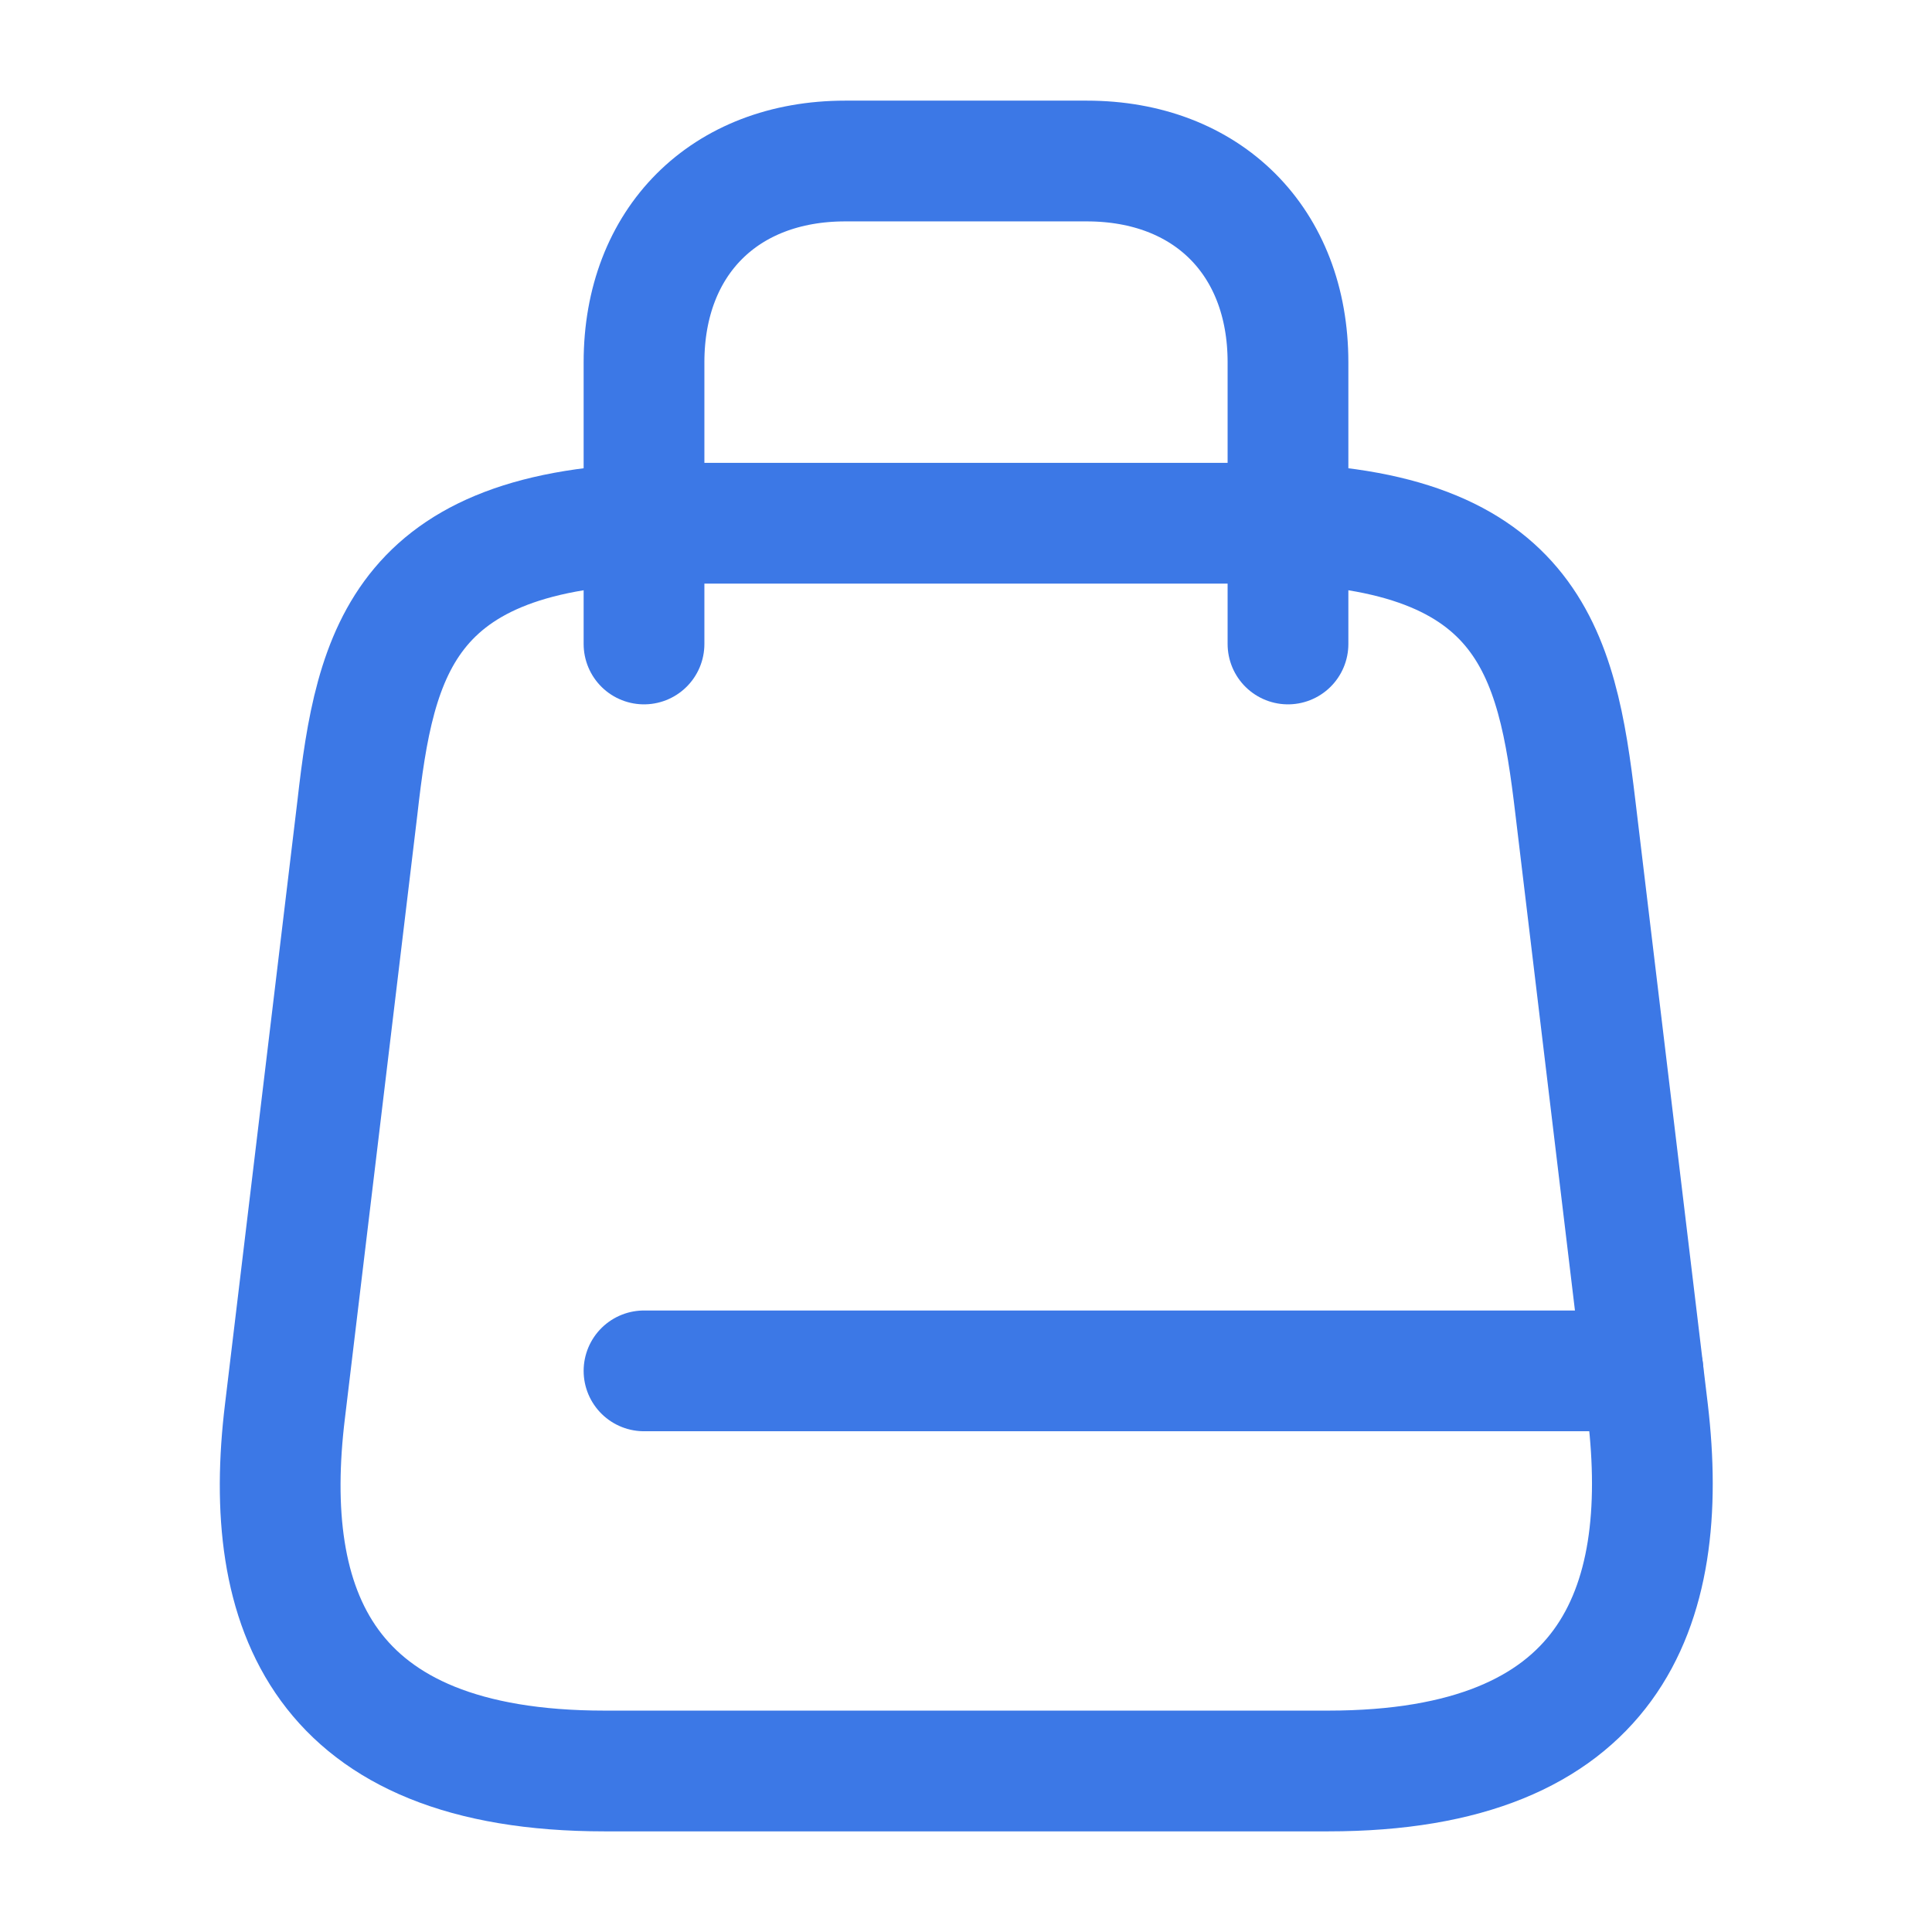
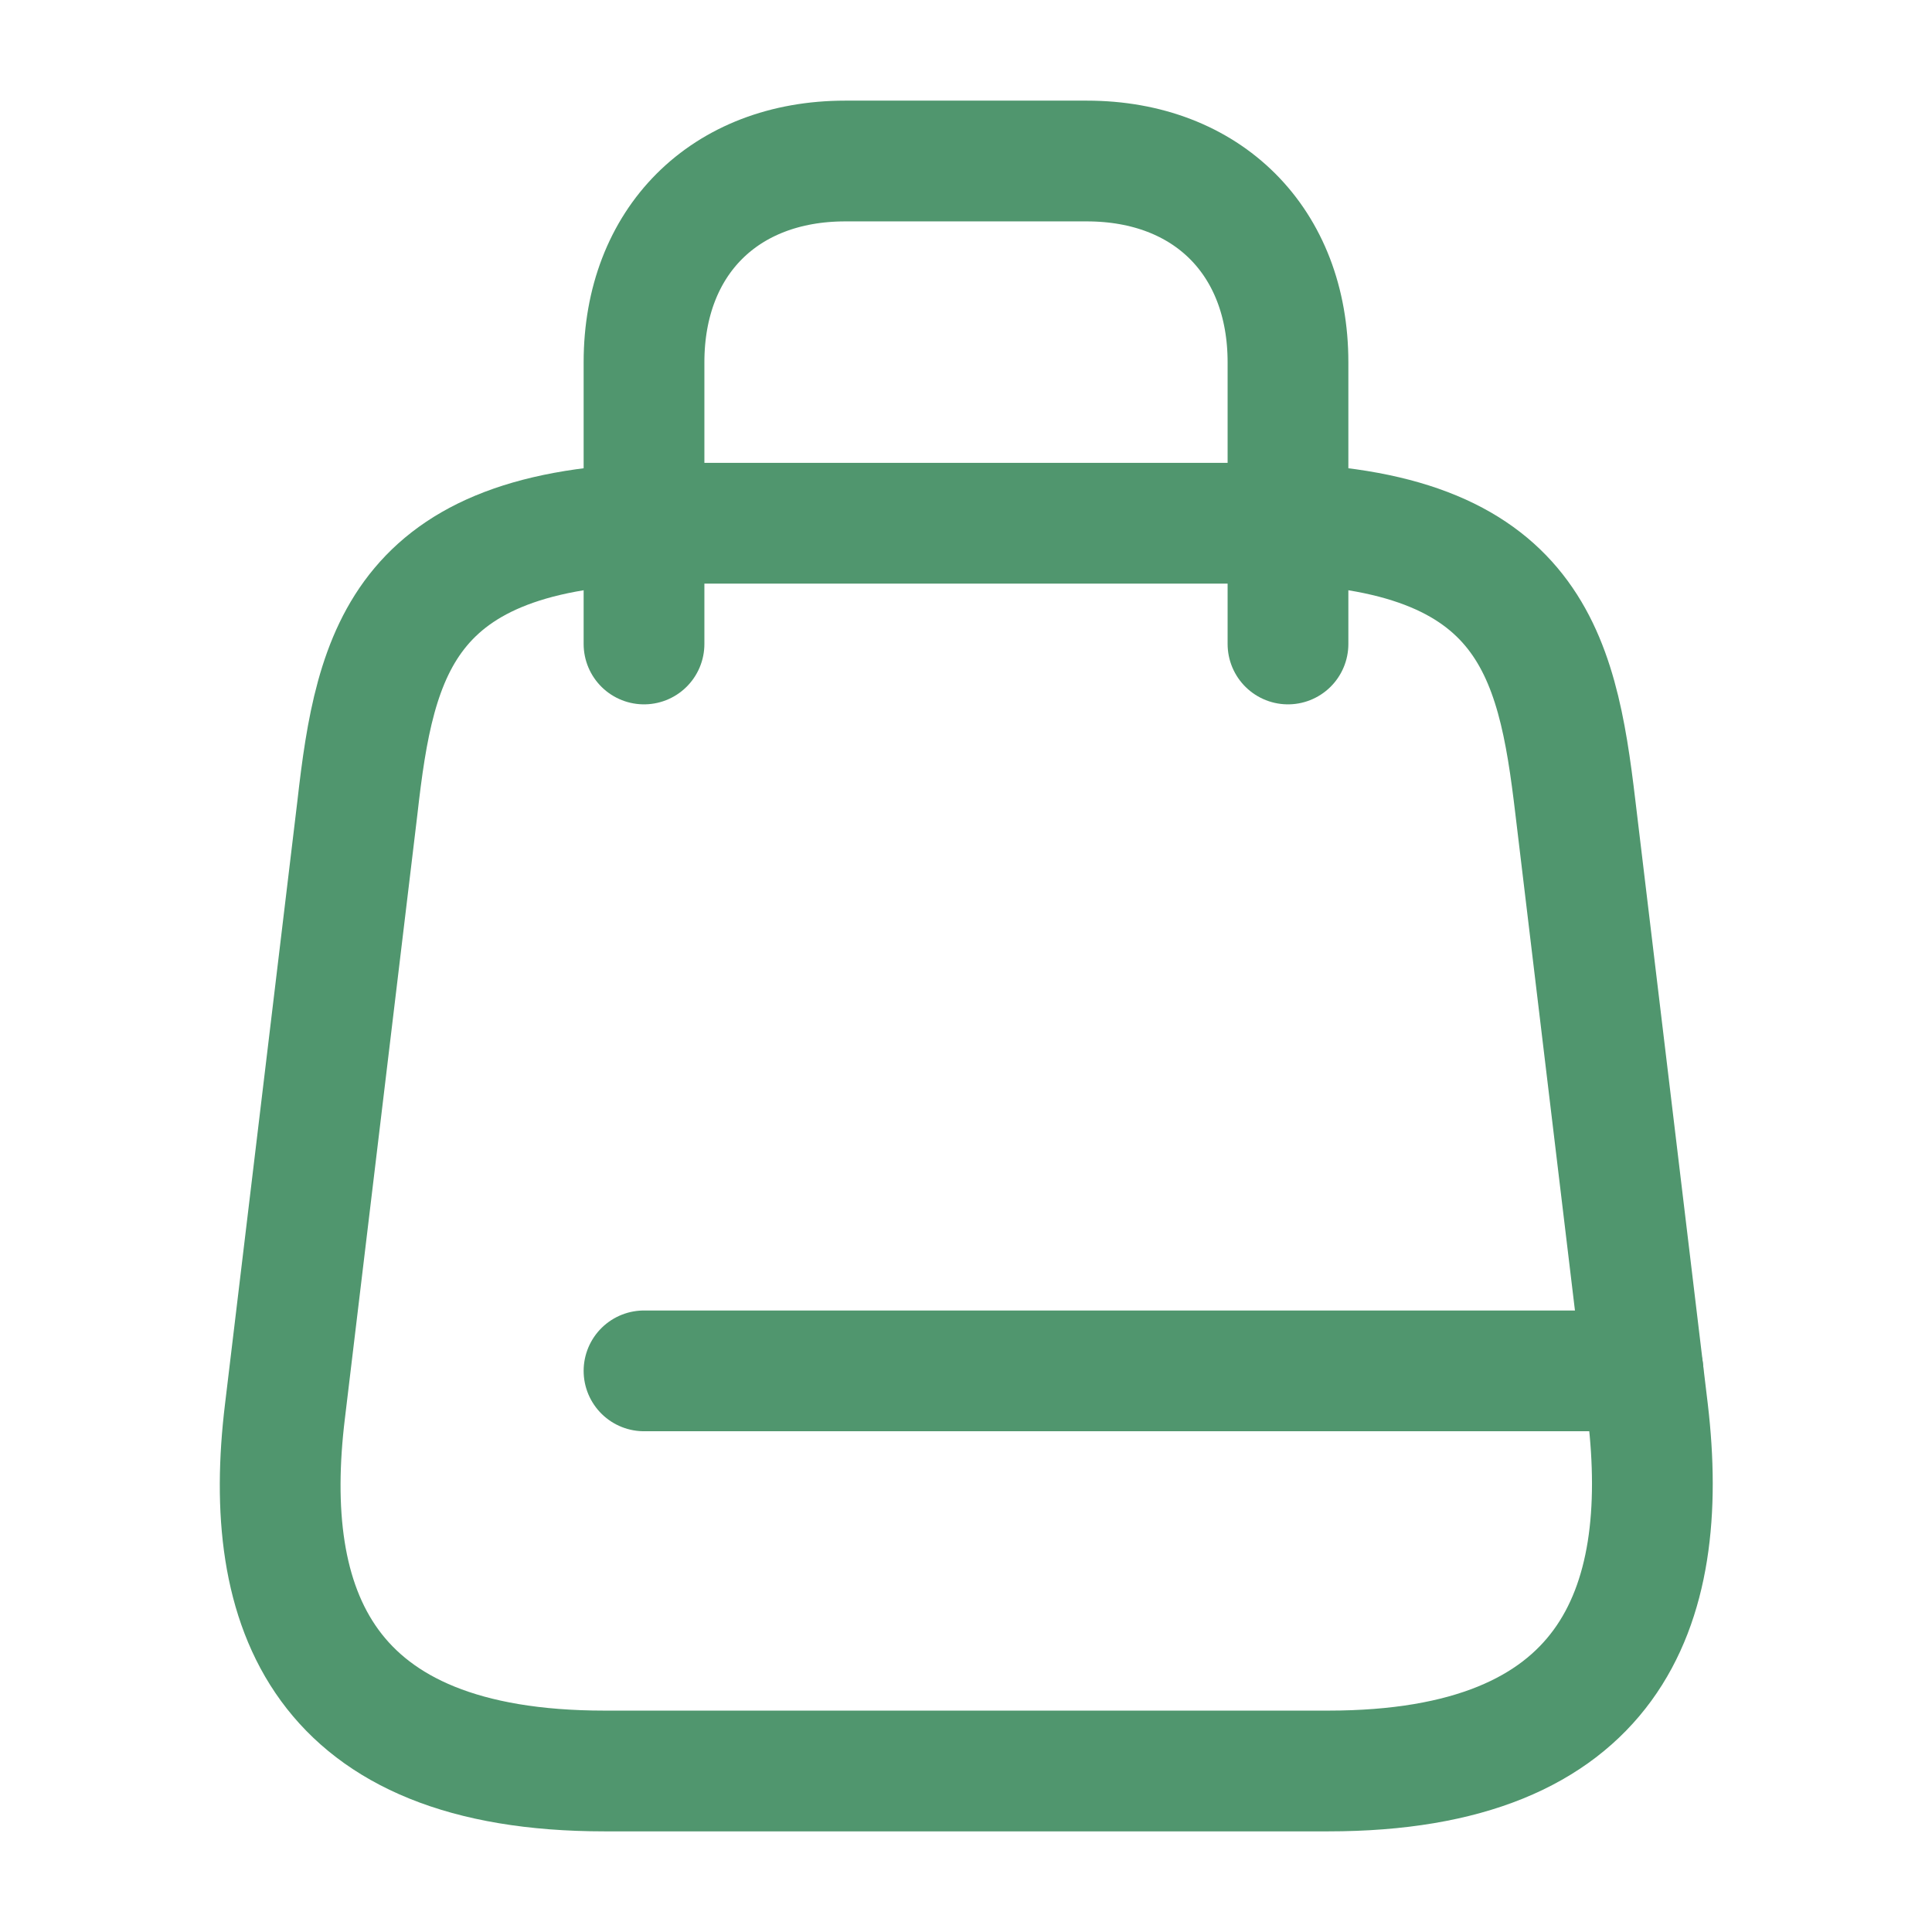
<svg xmlns="http://www.w3.org/2000/svg" width="50" height="50" viewBox="0 0 50 50" fill="none">
-   <path d="M17.5 13.541L32.5 13.541C39.583 13.541 40.292 16.854 40.771 20.896L42.646 36.521C43.25 41.646 41.667 45.833 34.375 45.833L15.646 45.833C8.333 45.833 6.75 41.646 7.375 36.521L9.25 20.896C9.708 16.854 10.417 13.541 17.5 13.541Z" stroke="#3C78E6" stroke-width="3.125" stroke-linecap="round" stroke-linejoin="round" />
-   <path d="M16.667 16.666V9.375C16.667 6.25 18.75 4.167 21.875 4.167L28.125 4.167C31.25 4.167 33.333 6.25 33.333 9.375V16.666" stroke="#3C78E6" stroke-width="3.125" stroke-linecap="round" stroke-linejoin="round" />
-   <path d="M42.521 35.478L16.667 35.478" stroke="#3C78E6" stroke-width="3.125" stroke-linecap="round" stroke-linejoin="round" />
+   <path d="M17.5 13.541L32.5 13.541C39.583 13.541 40.292 16.854 40.771 20.896L42.646 36.521C43.25 41.646 41.667 45.833 34.375 45.833L15.646 45.833C8.333 45.833 6.75 41.646 7.375 36.521L9.25 20.896C9.708 16.854 10.417 13.541 17.5 13.541Z" stroke="#50966E" stroke-width="3.125" stroke-linecap="round" stroke-linejoin="round" />
+   <path d="M16.667 16.666V9.375C16.667 6.25 18.75 4.167 21.875 4.167L28.125 4.167C31.25 4.167 33.333 6.25 33.333 9.375V16.666" stroke="#50966E" stroke-width="3.125" stroke-linecap="round" stroke-linejoin="round" />
+   <path d="M42.521 35.478L16.667 35.478" stroke="#50966E" stroke-width="3.125" stroke-linecap="round" stroke-linejoin="round" />
</svg>
